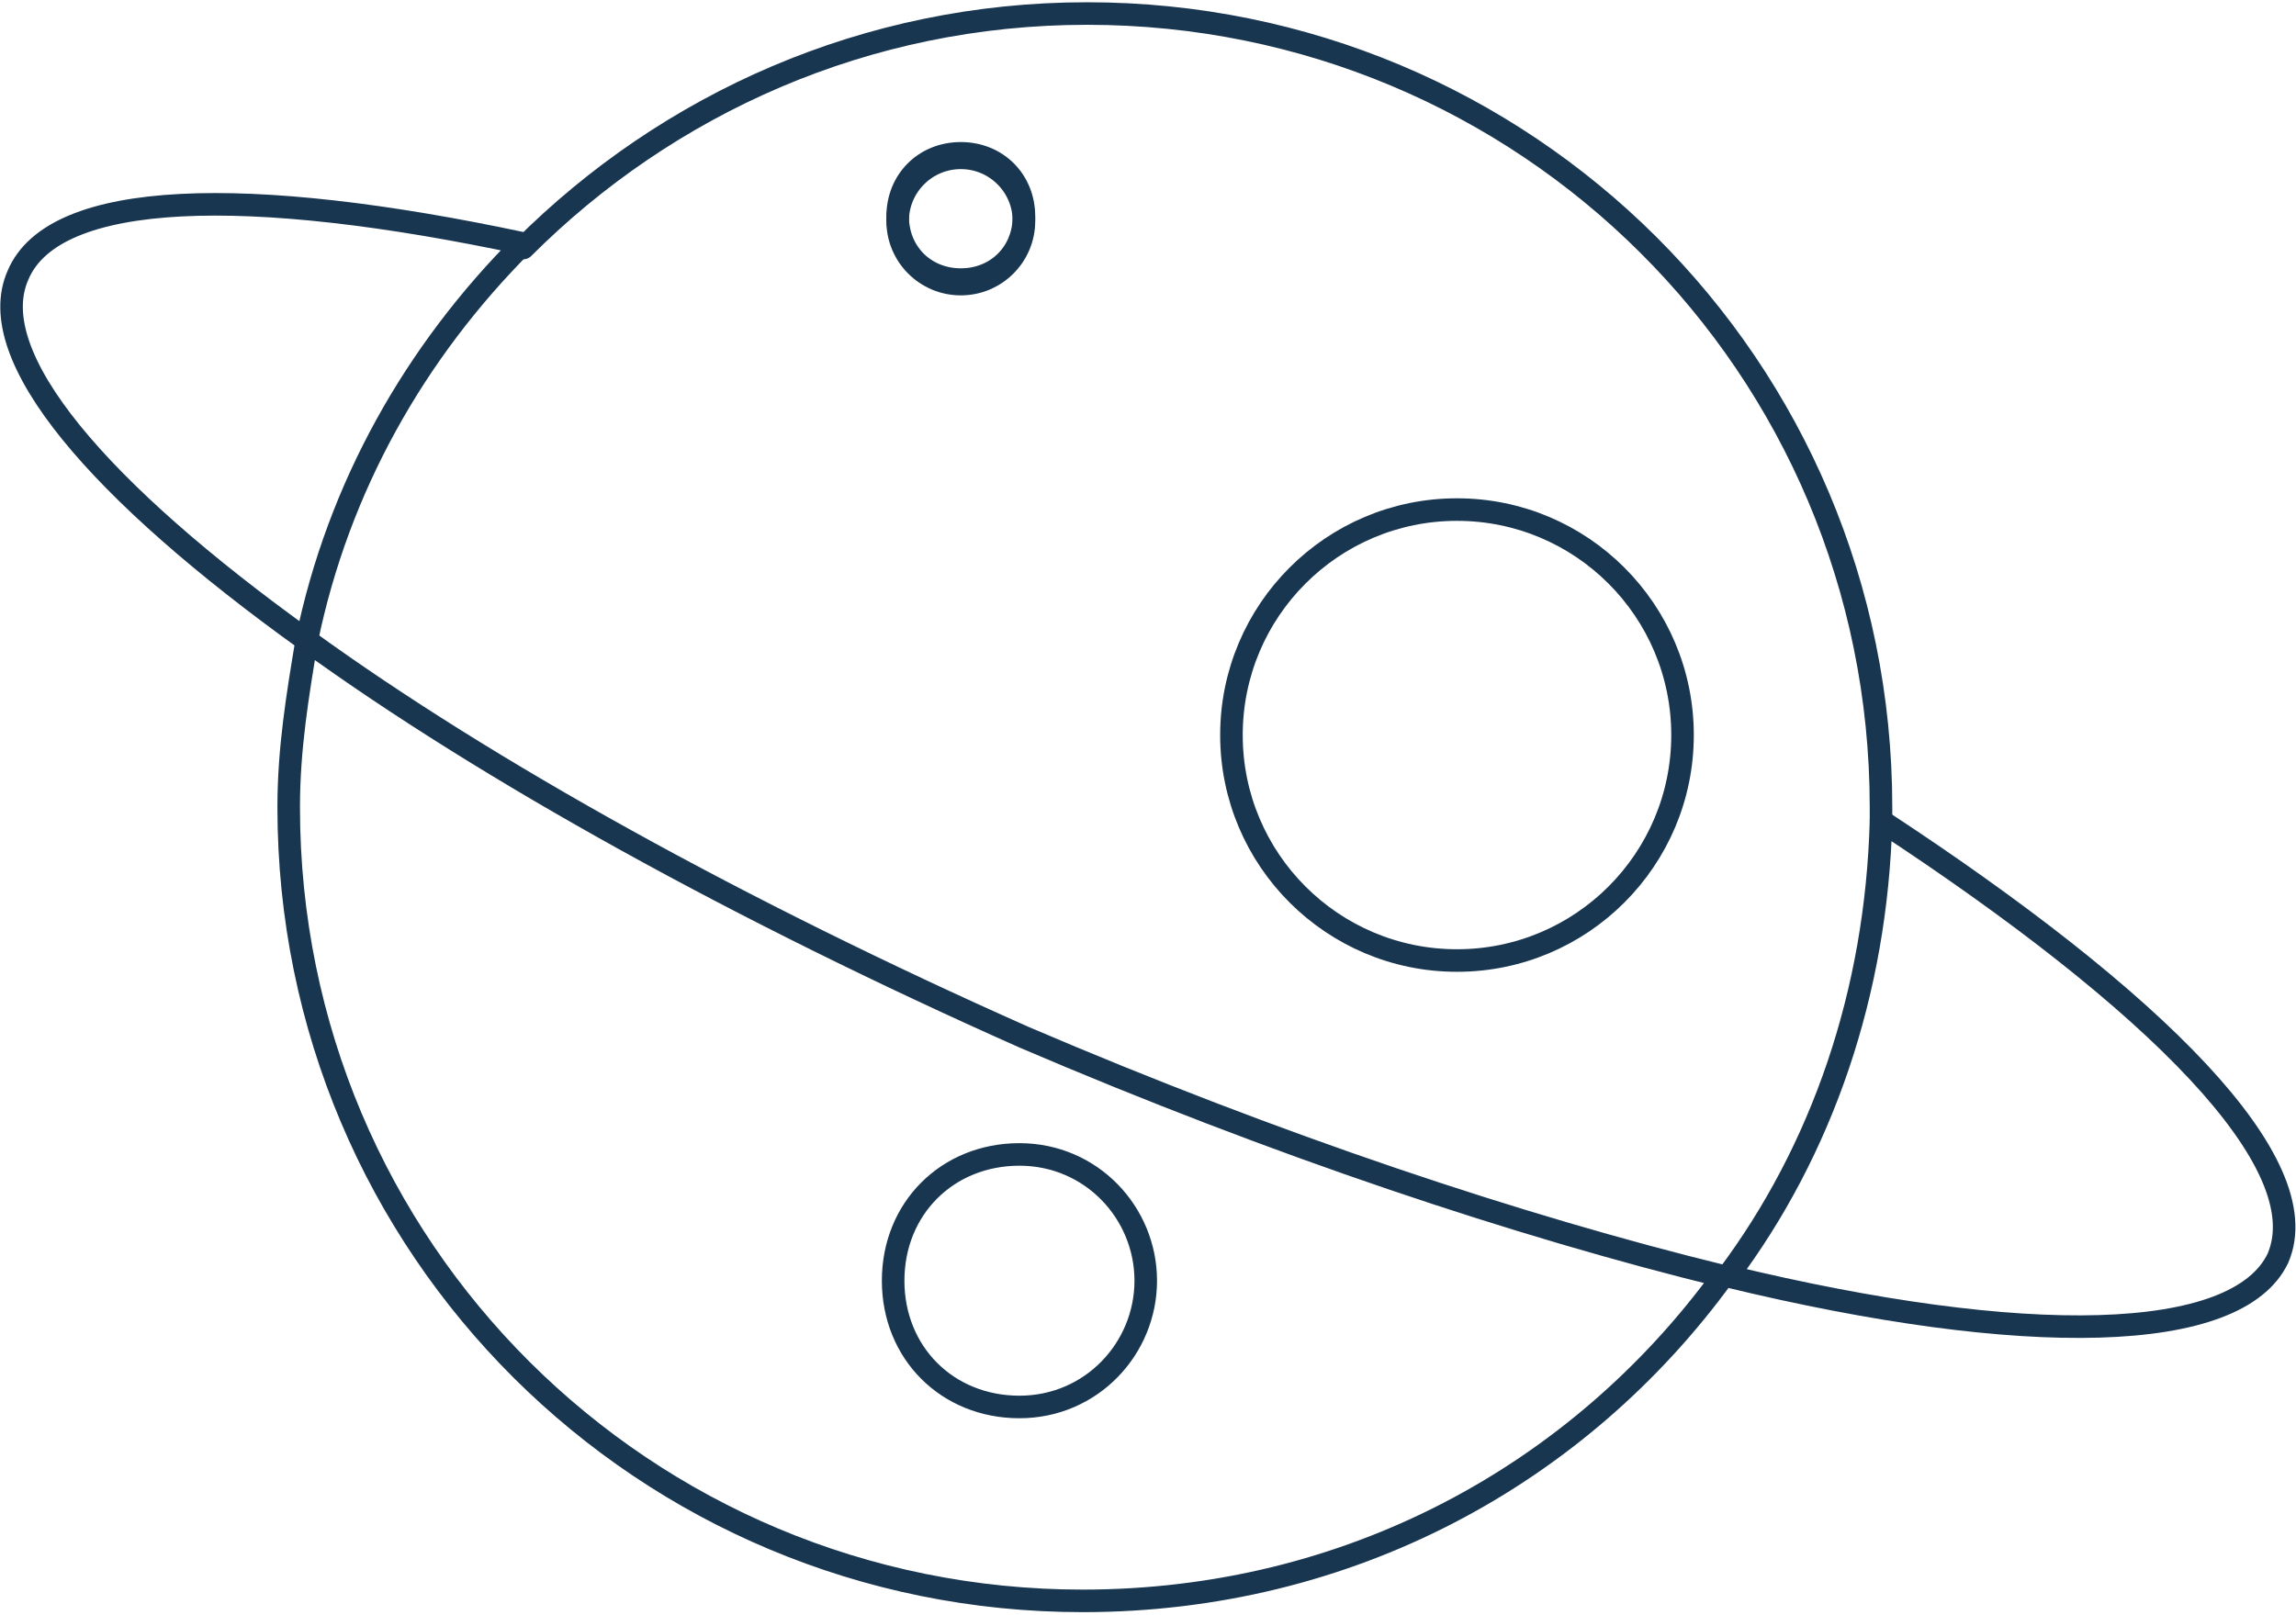
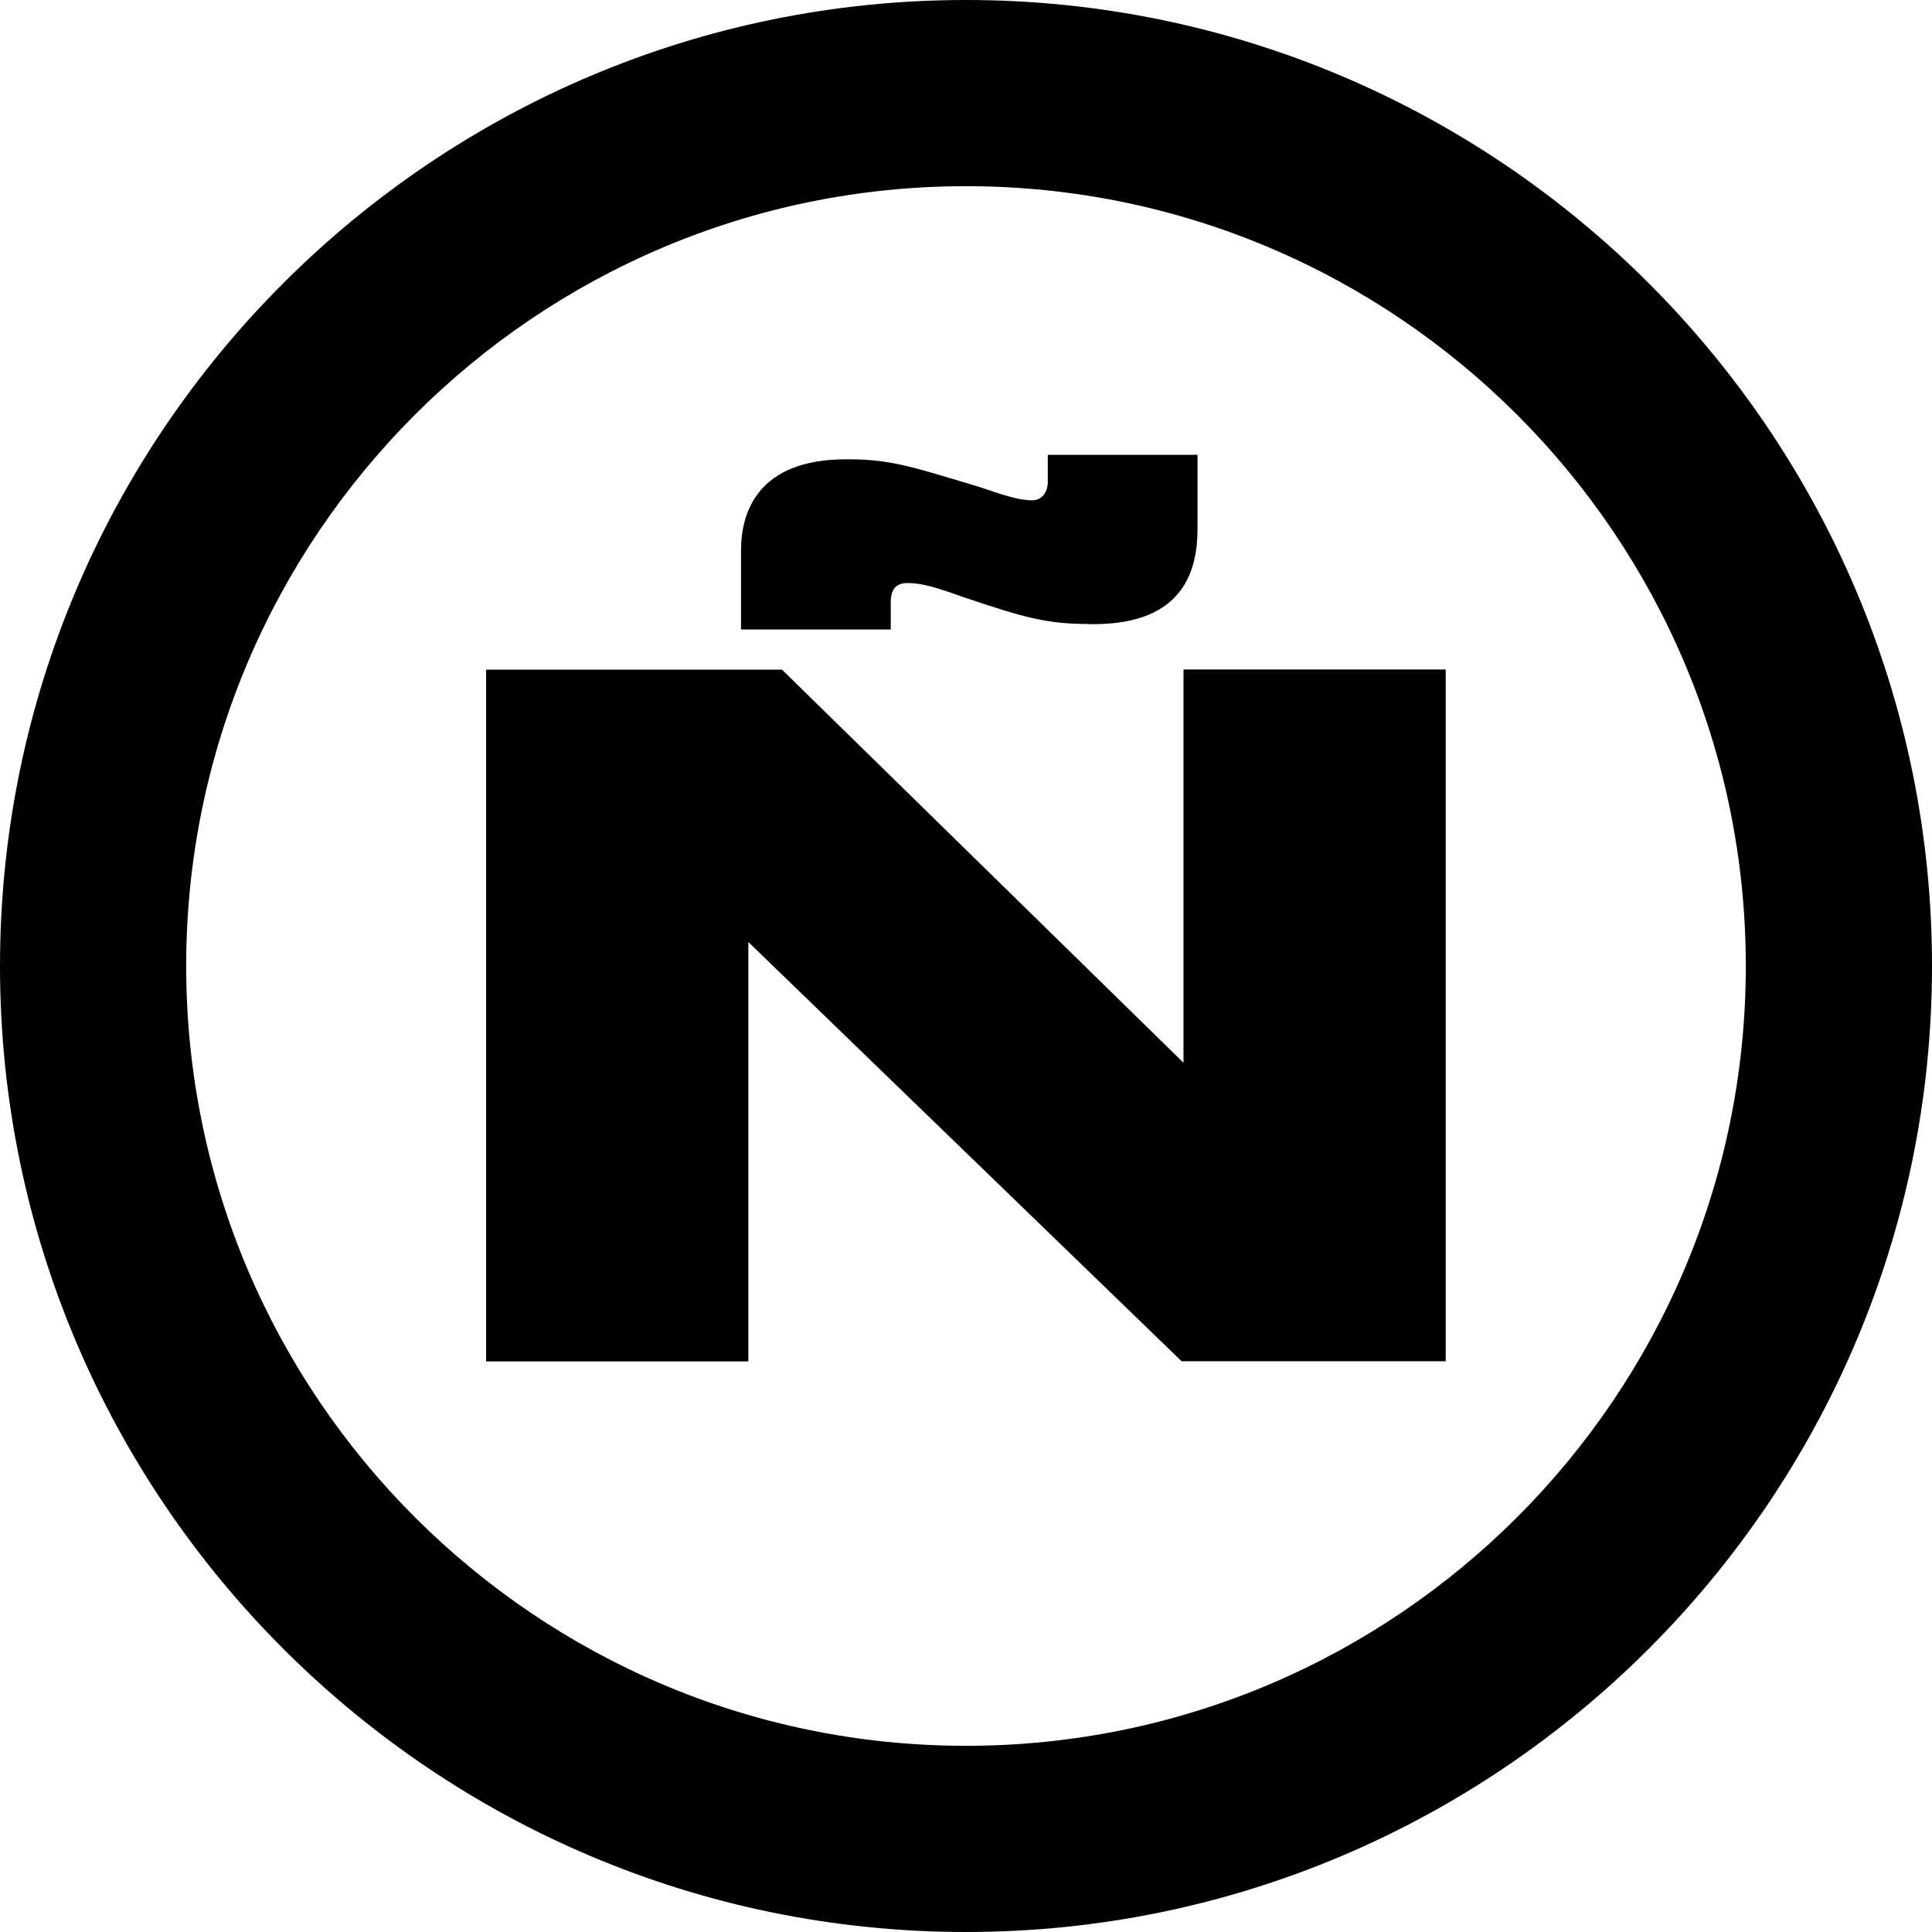
- <svg xmlns="http://www.w3.org/2000/svg" version="1.1" x="0px" y="0px" viewBox="0 0 50.9 35.8" style="enable-background:new 0 0 50.9 35.8;" xml:space="preserve">
-   <style type="text/css">
- 	.st0{fill:none;stroke:#193651;stroke-width:0.5;stroke-linecap:round;stroke-linejoin:round;stroke-miterlimit:10;}
- </style>
-   <g id="Layer_2">
- </g>
-   <g id="Layer_1">
+ <svg xmlns="http://www.w3.org/2000/svg" version="1.1" id="Layer_1" x="0px" y="0px" viewBox="0 0 124 124" style="enable-background:new 0 0 124 124;" xml:space="preserve">
+   <g>
    <g>
-       <path class="st0" d="M0.4,6.1c-0.8,1.8,1.8,4.8,6.4,8.1c0.7-3.4,2.4-6.4,4.8-8.8C5.5,4.1,1.2,4.2,0.4,6.1z" />
-       <path class="st0" d="M41.7,18.2c-0.1,3.8-1.3,7.3-3.4,10.1c6.6,1.6,11.3,1.5,12.2-0.4C51.4,25.8,47.8,22.2,41.7,18.2z" />
-       <path class="st0" d="M41.7,18.2c0-0.1,0-0.2,0-0.3c0-9.8-7.9-17.6-17.6-17.6c-4.9,0-9.3,2-12.5,5.2 M21.3,6.2    c-0.8,0-1.4-0.6-1.4-1.4s0.6-1.4,1.4-1.4s1.4,0.6,1.4,1.4S22.1,6.2,21.3,6.2z" />
-       <path class="st0" d="M6.8,14.2c-0.2,1.2-0.4,2.4-0.4,3.7c0,9.8,7.9,17.6,17.6,17.6c5.9,0,11-2.8,14.2-7.2    c-4.5-1.1-9.9-2.9-15.5-5.3C16.4,20.2,10.8,17.1,6.8,14.2z M25.4,28.4c0,1.5-1.2,2.8-2.8,2.8s-2.8-1.2-2.8-2.8s1.2-2.8,2.8-2.8    S25.4,26.9,25.4,28.4z" />
-       <circle class="st0" cx="21.3" cy="4.9" r="1.4" />
-       <circle class="st0" cx="32.3" cy="16.3" r="5" />
+       <g>
+         <path d="M50.18,42.97l25.78,25.24V42.97h16.83v44.4H75.84L48.03,60.46v26.92H31.2v-44.4H50.18z M69.88,40.05     c-2.69,0-4.18-0.42-8.06-1.73c-1.85-0.66-2.69-0.9-3.58-0.9s-1.07,0.6-1.07,1.25v1.73h-9.61v-5.07c0-2.45,1.07-5.85,6.74-5.85     h0.24c2.75,0,4.36,0.6,8.18,1.73c1.61,0.54,2.63,0.9,3.52,0.9c0.66,0,1.01-0.54,1.01-1.19v-1.73h9.61v4.72     c0,2.57-0.78,6.15-6.68,6.15H69.88z" />
+       </g>
+     </g>
+     <g>
+       <path d="M62,124C27.81,124,0,96.19,0,62S27.81,0,62,0s62,27.81,62,62S96.19,124,62,124z M62,11.95C34.4,11.95,11.95,34.4,11.95,62    S34.4,112.05,62,112.05S112.05,89.6,112.05,62S89.6,11.95,62,11.95z" />
    </g>
  </g>
</svg>
